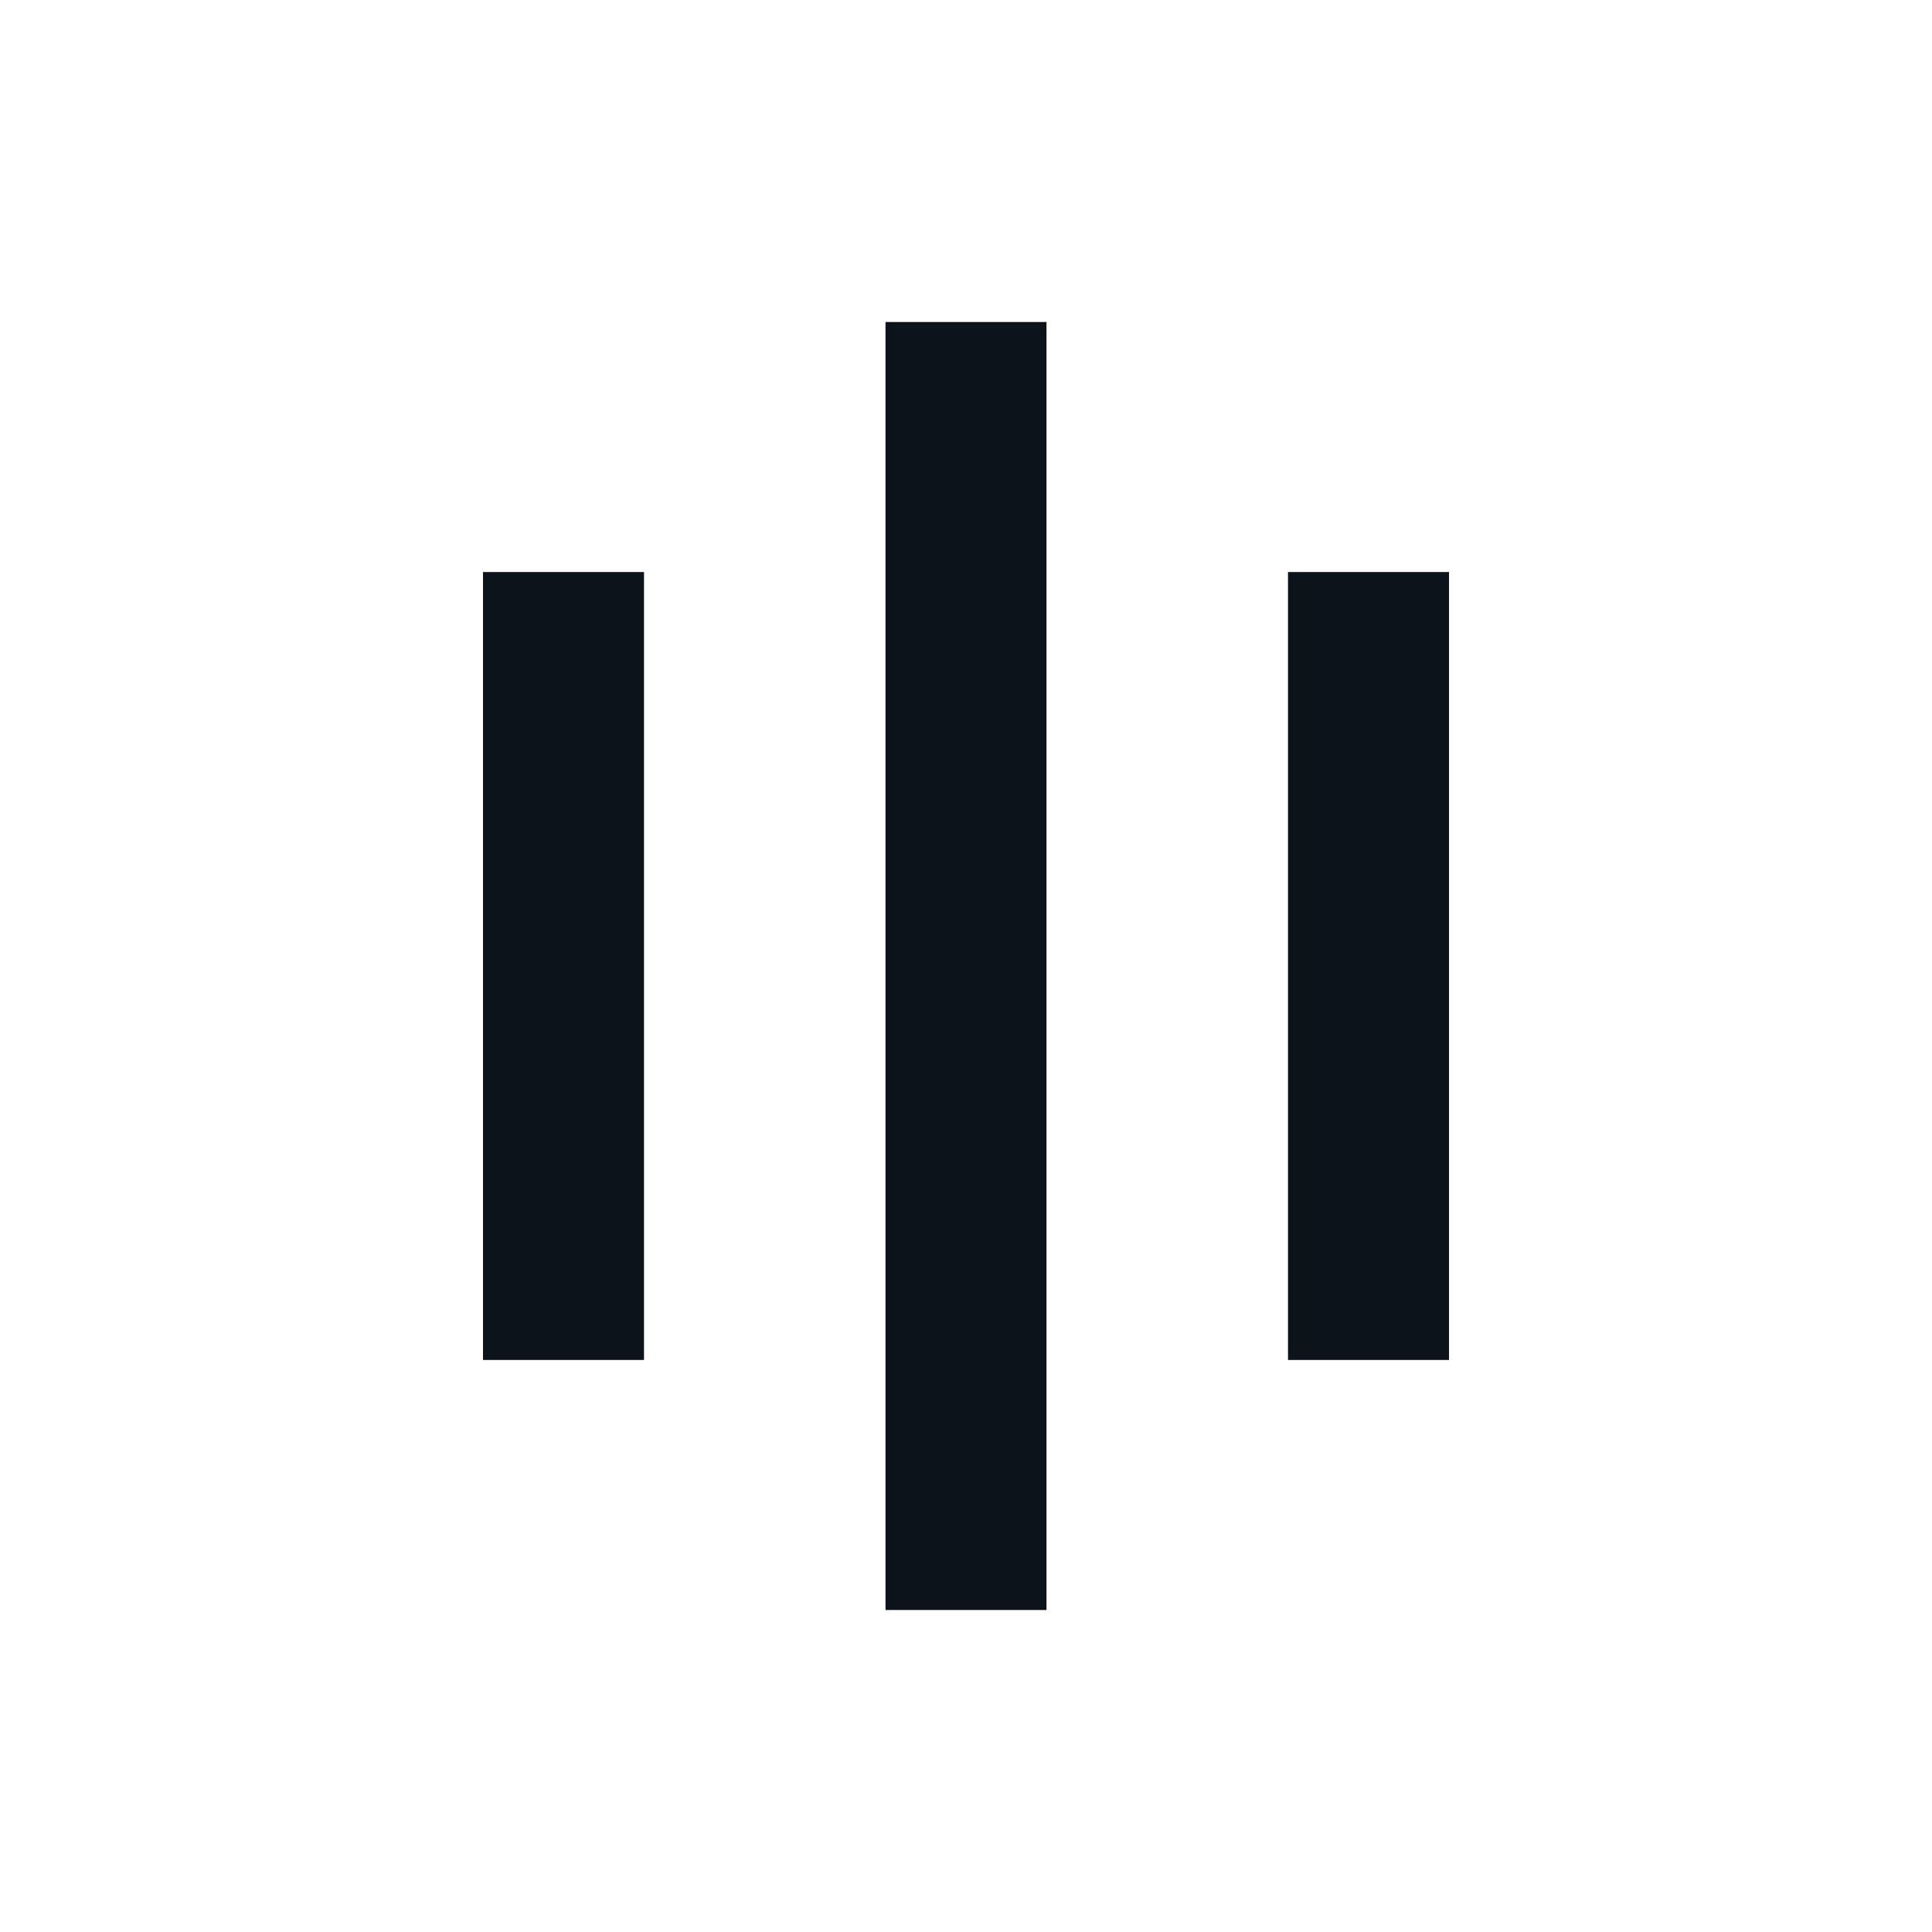
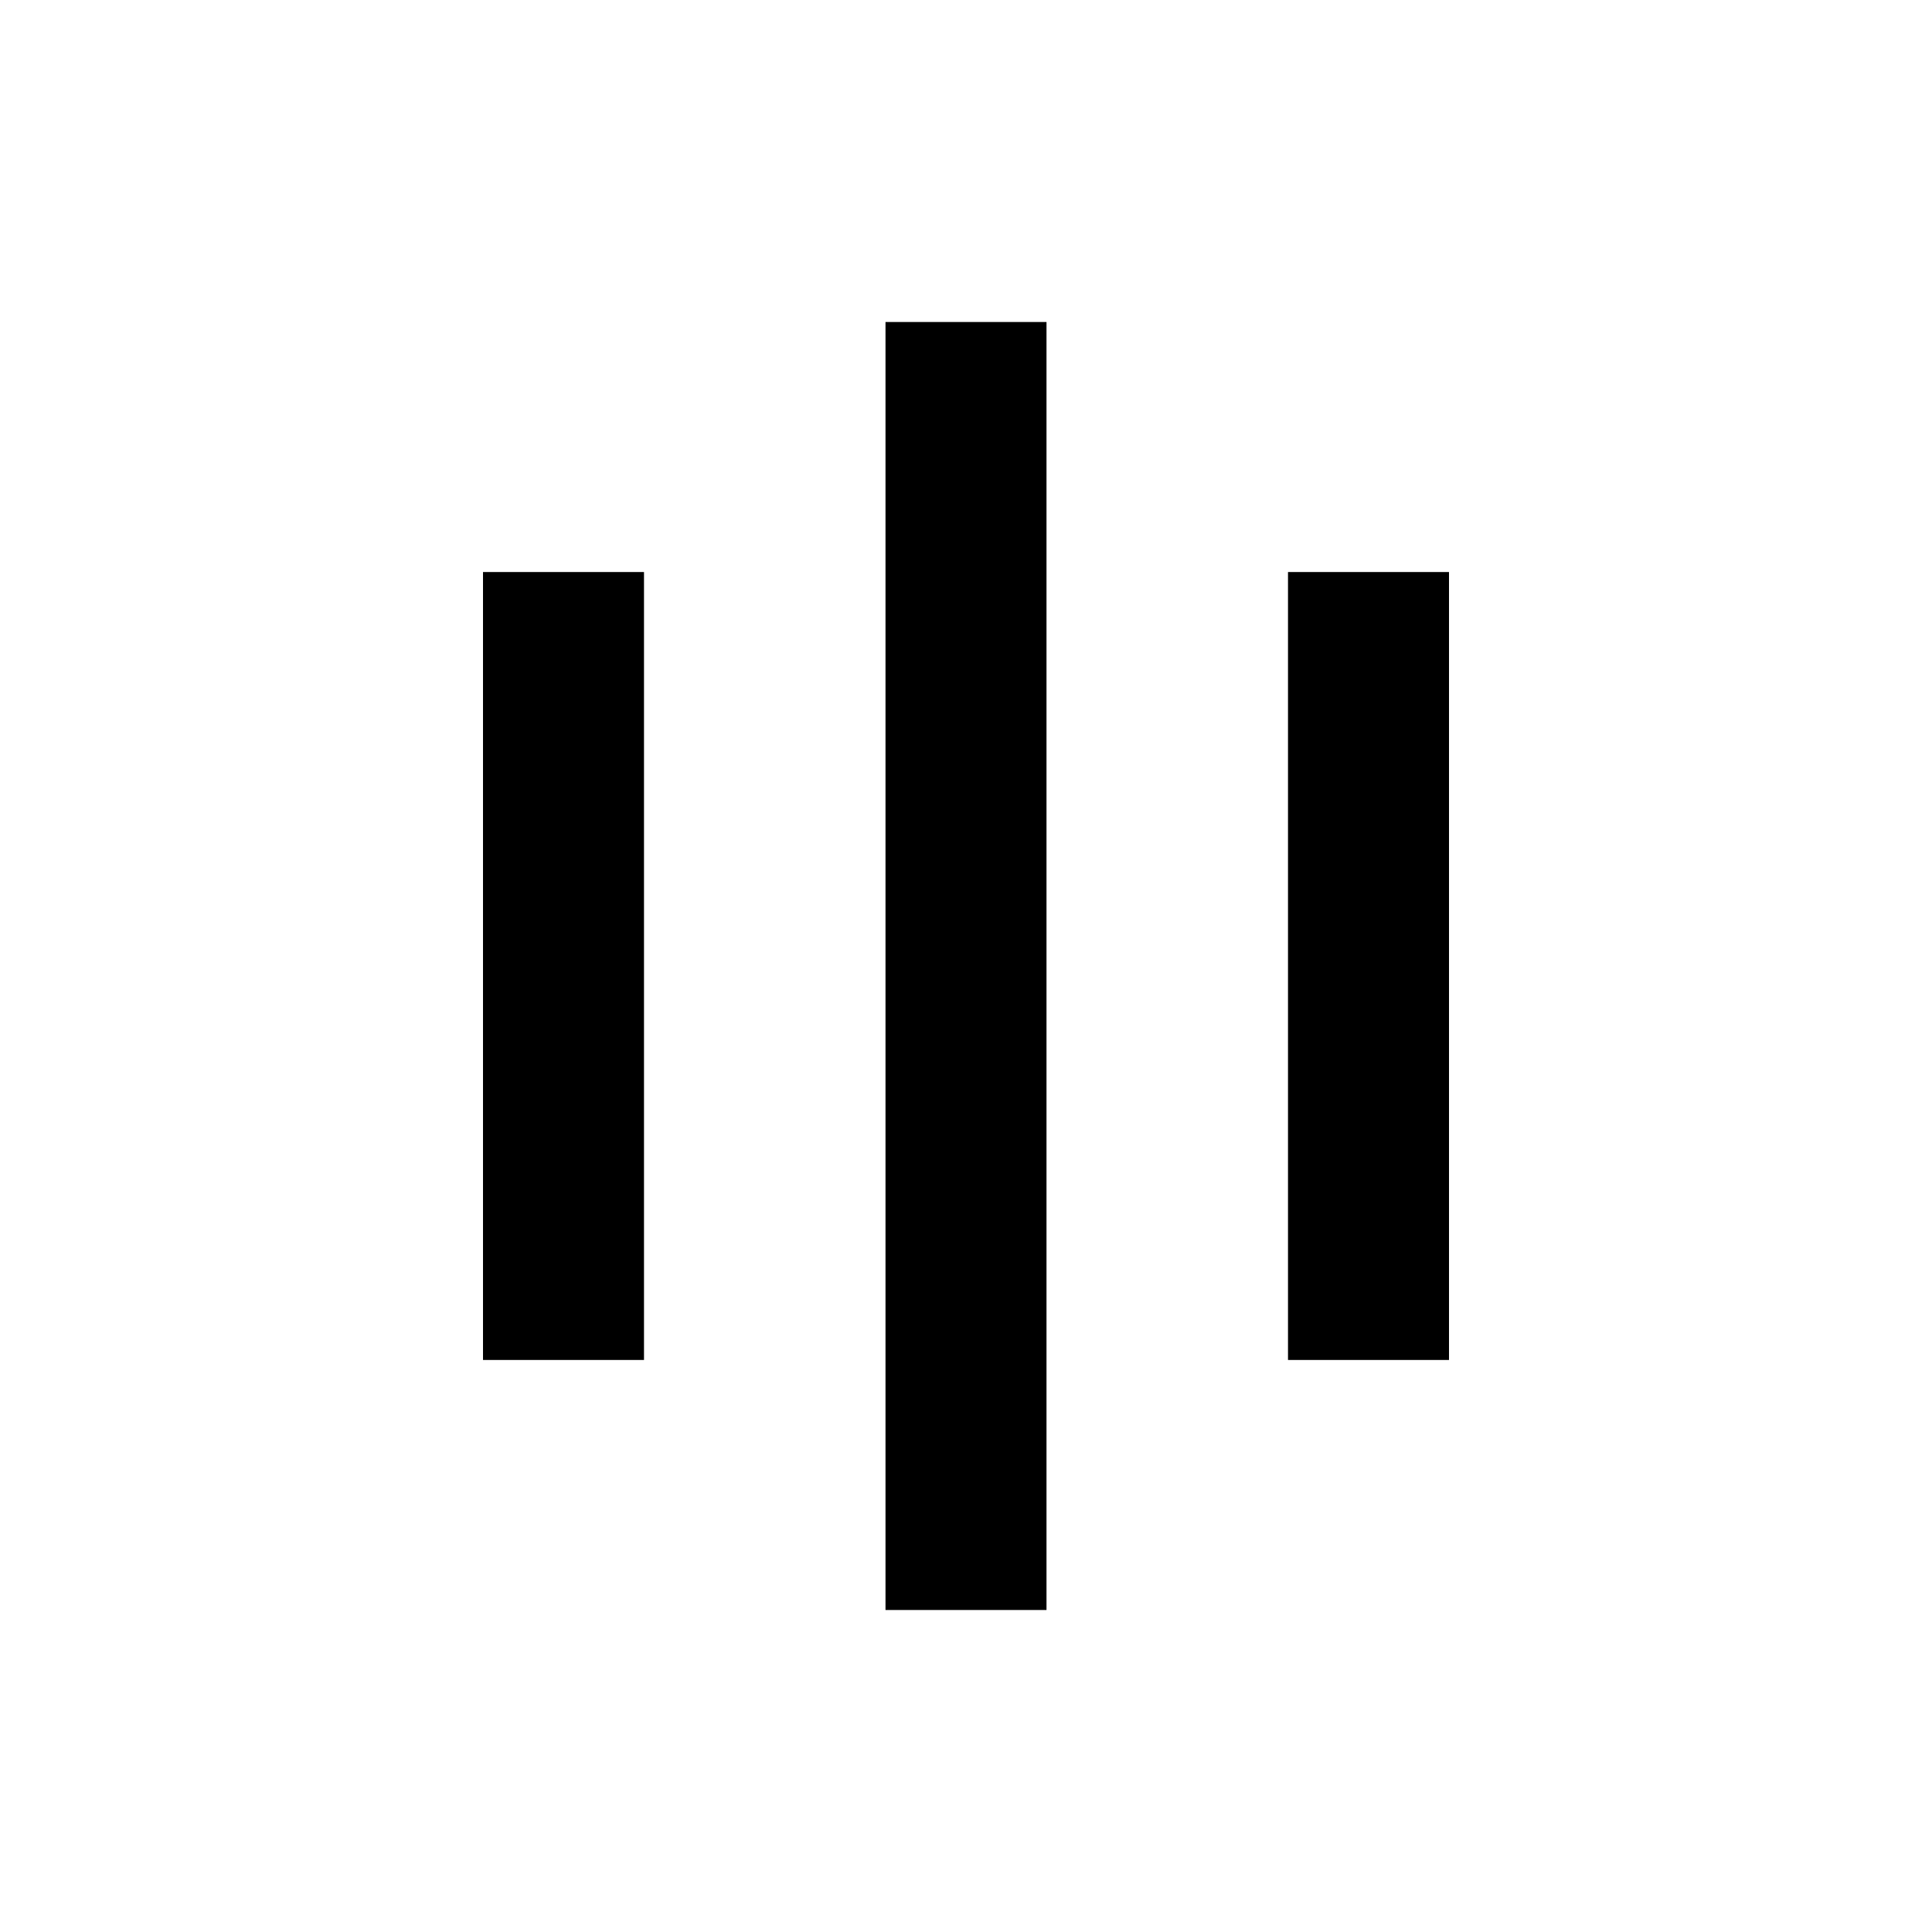
<svg xmlns="http://www.w3.org/2000/svg" width="24" height="24" viewBox="0 0 24 24" fill="none">
-   <path fill-rule="evenodd" clip-rule="evenodd" d="M13 4V20H11V4H13ZM8 7.106V16.894H6V7.106H8ZM18 16.894V7.106H16V16.894H18Z" fill="#0D131A" />
+   <path fill-rule="evenodd" clip-rule="evenodd" d="M13 4V20H11V4H13ZM8 7.106V16.894H6V7.106H8ZM18 16.894V7.106H16V16.894H18Z" fill="currentColor" />
</svg>
